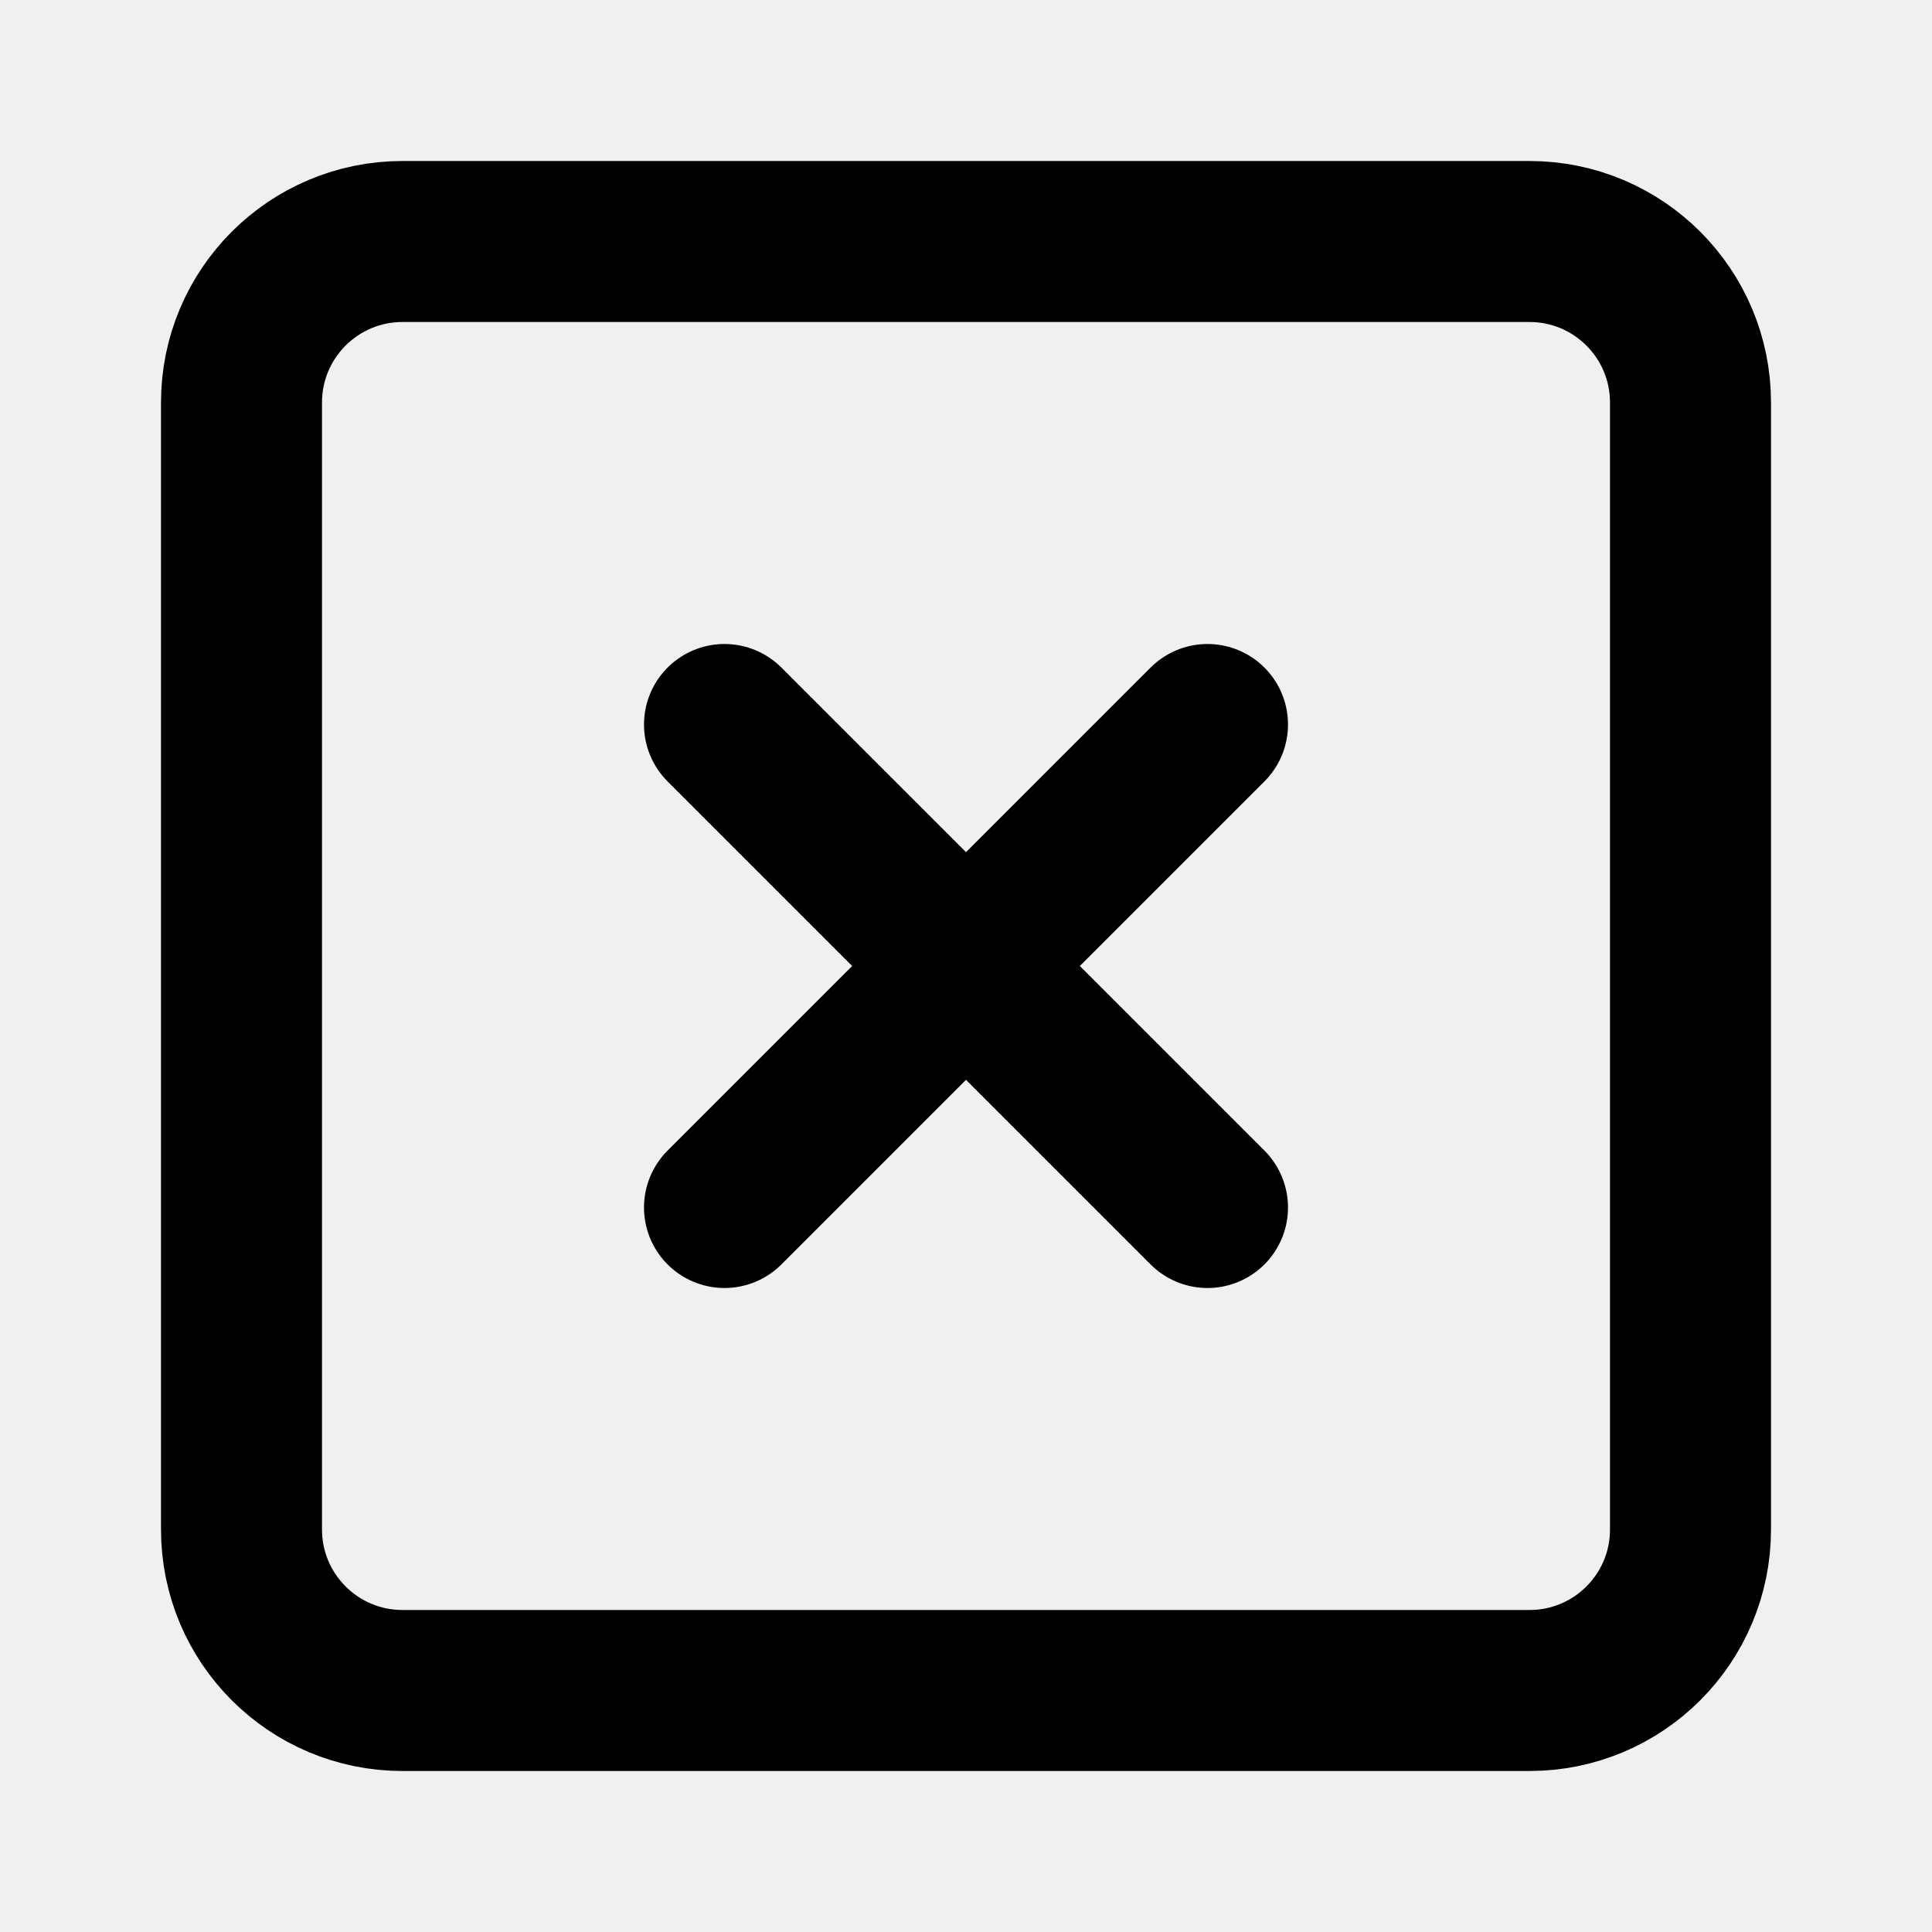
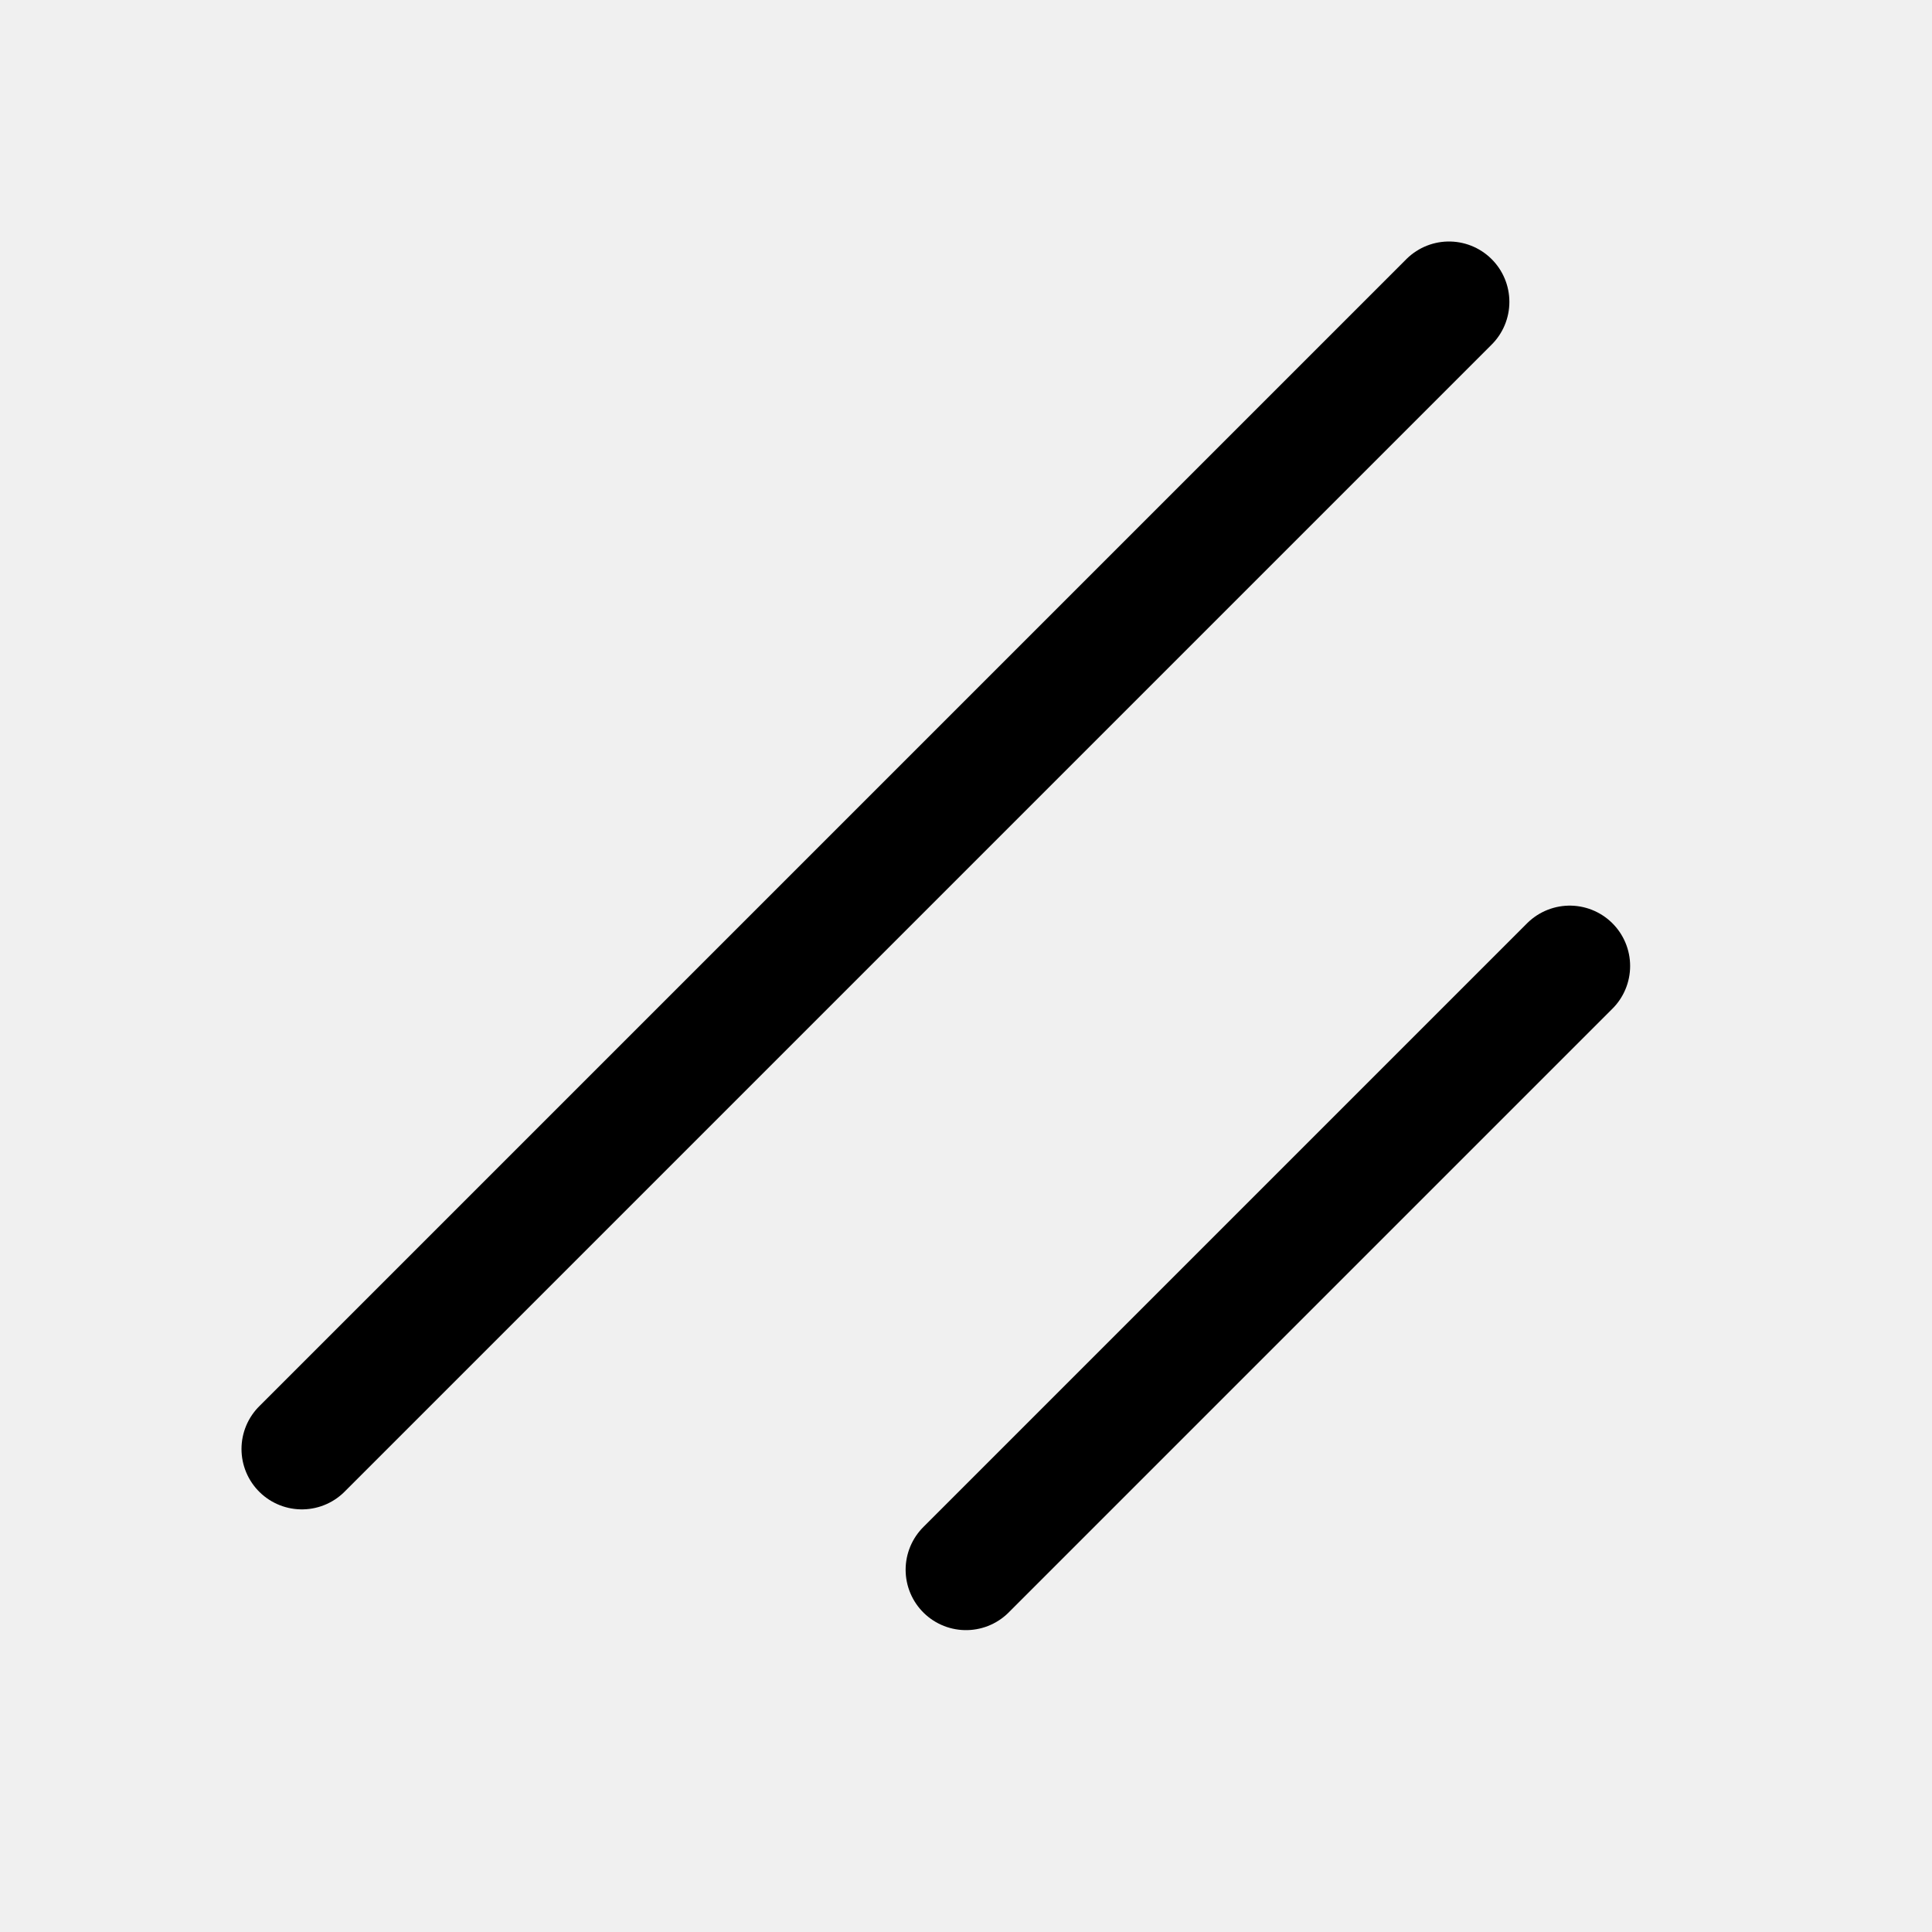
- <svg xmlns="http://www.w3.org/2000/svg" viewBox="0 0 24 24" fill="none" stroke="currentColor" stroke-width="2" stroke-linecap="round" stroke-linejoin="round">
-   <rect x="3" y="3" width="18" height="18" rx="2" />
-   <path d="M9 9l6 6m0-6l-6 6" />
+ <svg xmlns="http://www.w3.org/2000/svg" width="100" height="100" viewBox="0 0 100 100" fill="none">
+   <g clip-path="url(#clip0_790_3387)">
+     <path d="M81.25 50L50 81.25" stroke="black" stroke-width="6.25" stroke-linecap="round" stroke-linejoin="round" />
+     <path d="M75 15.625L15.625 75" stroke="black" stroke-width="6.25" stroke-linecap="round" stroke-linejoin="round" />
+   </g>
+   <defs>
+     <clipPath id="clip0_790_3387">
+       <rect width="100" height="100" fill="white" transform="translate(0 -0.000366211)" />
+     </clipPath>
+   </defs>
</svg>
